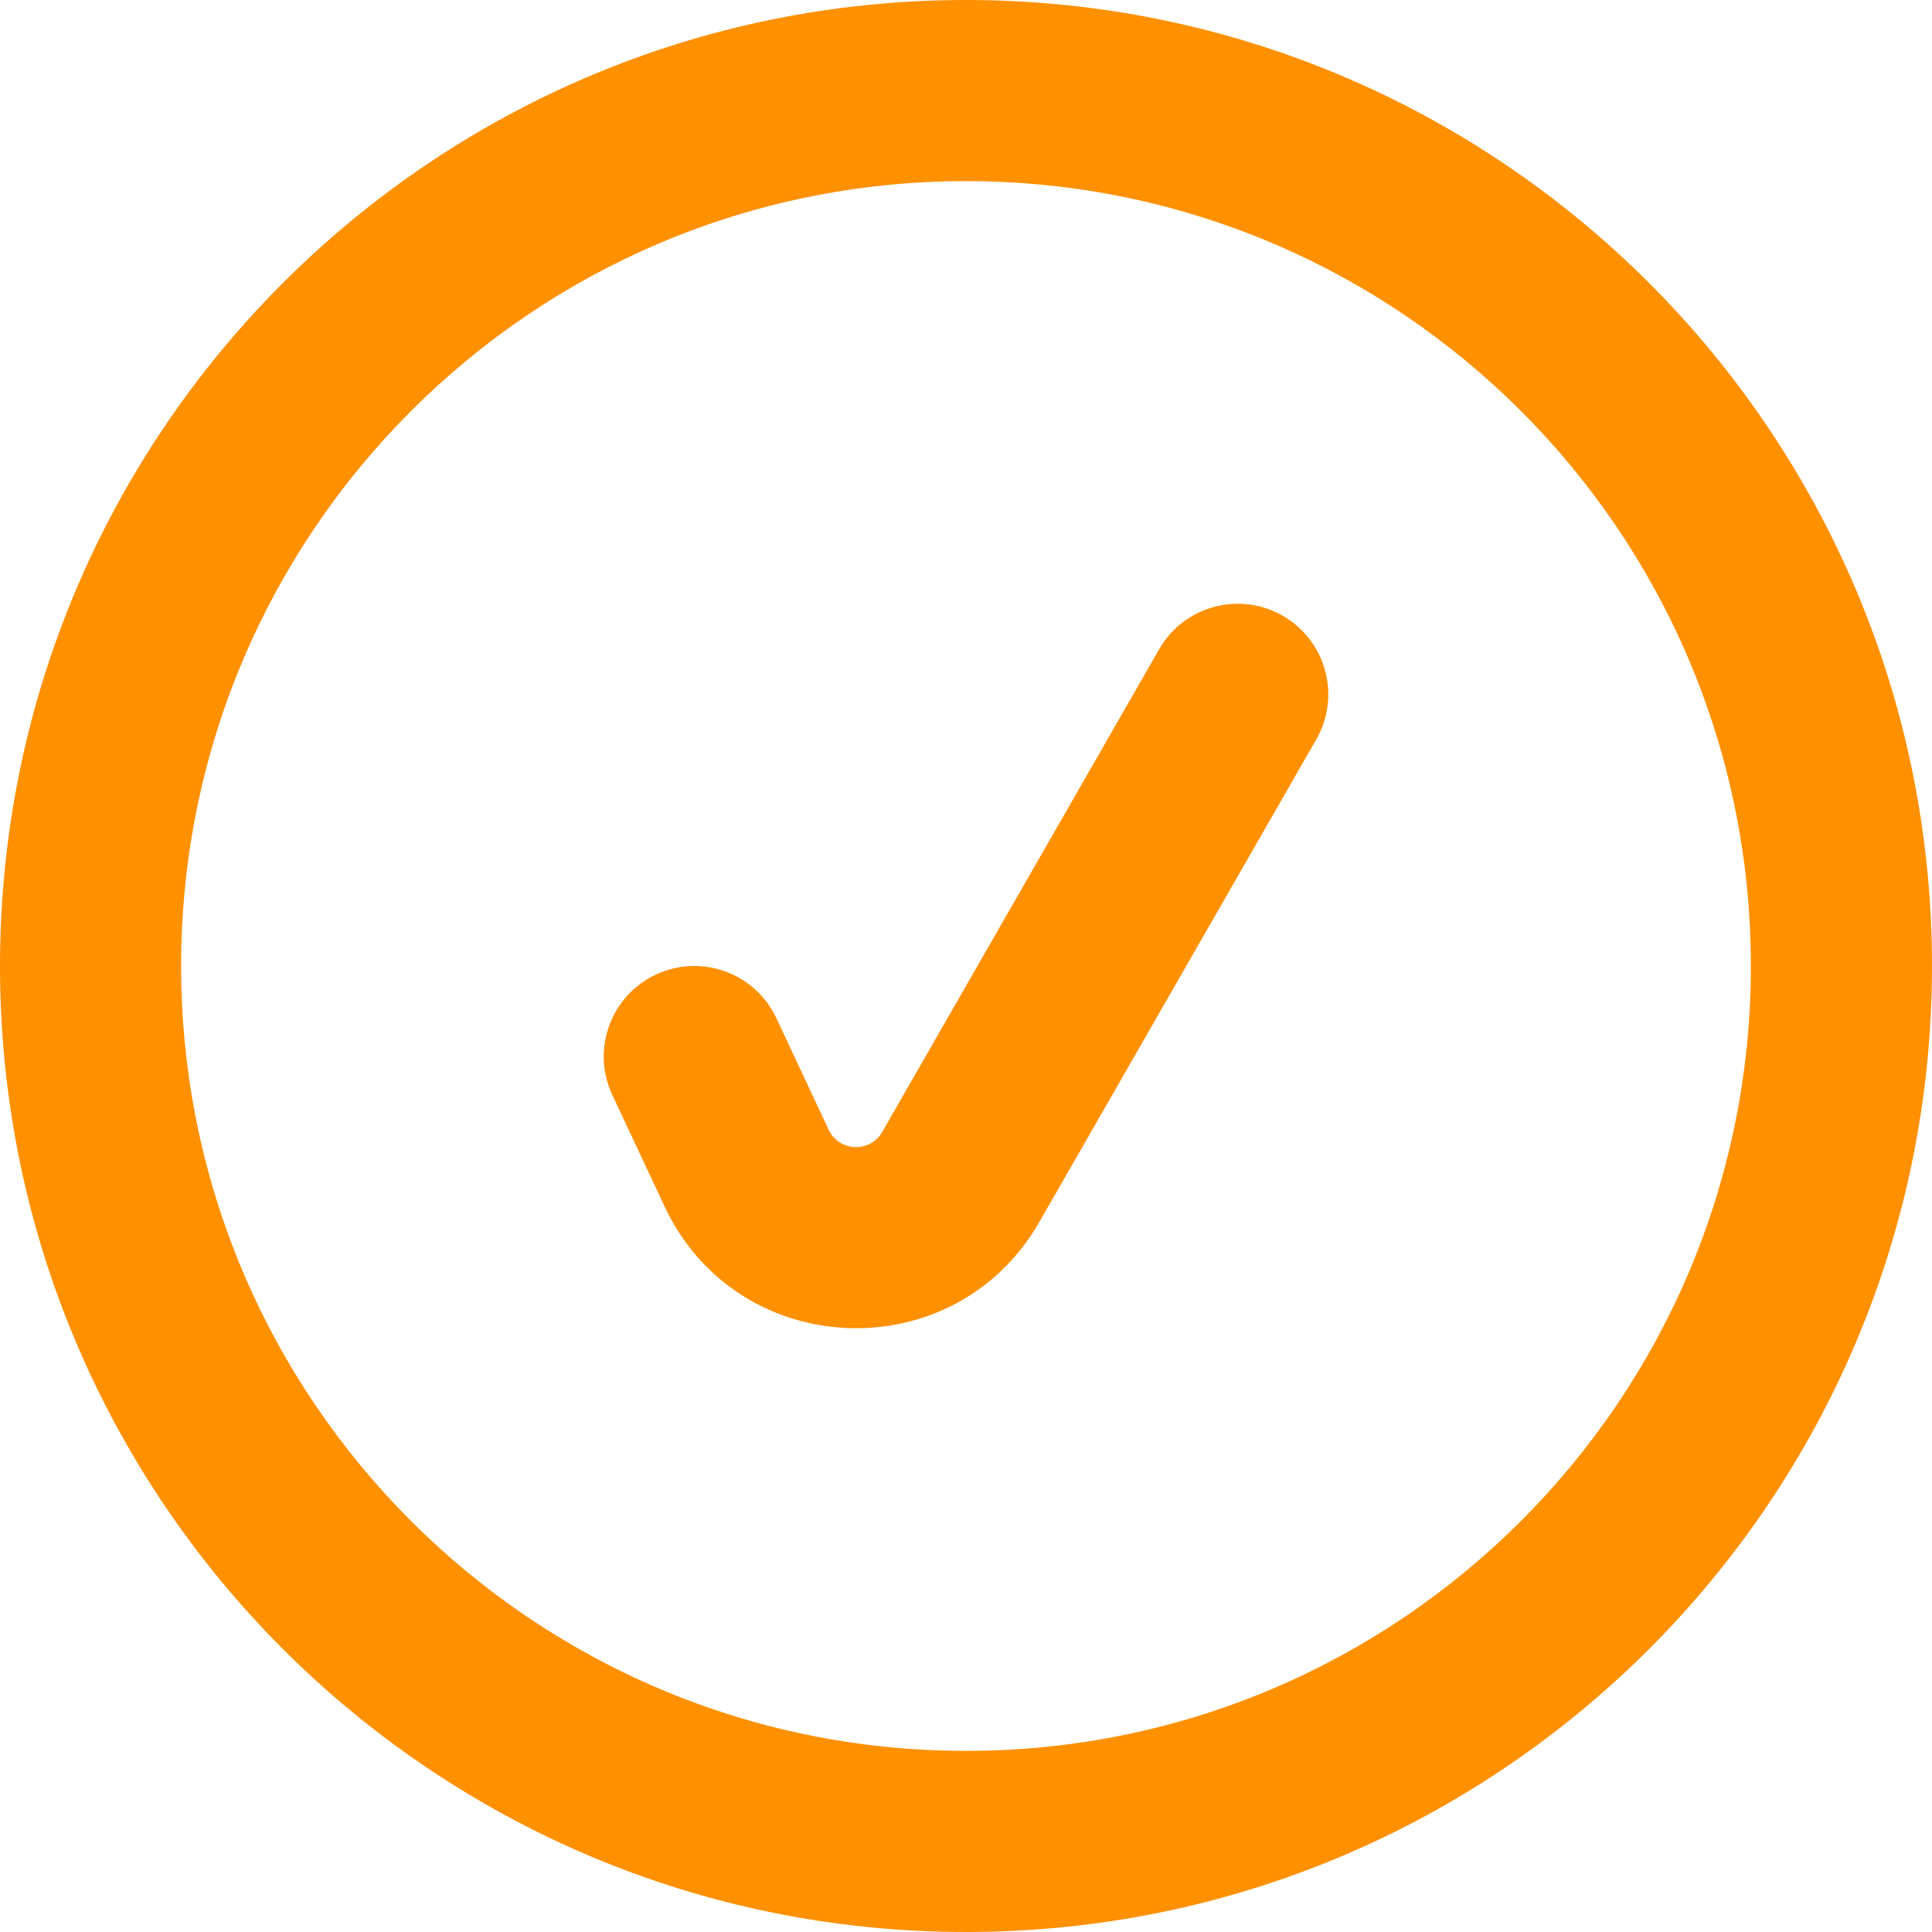
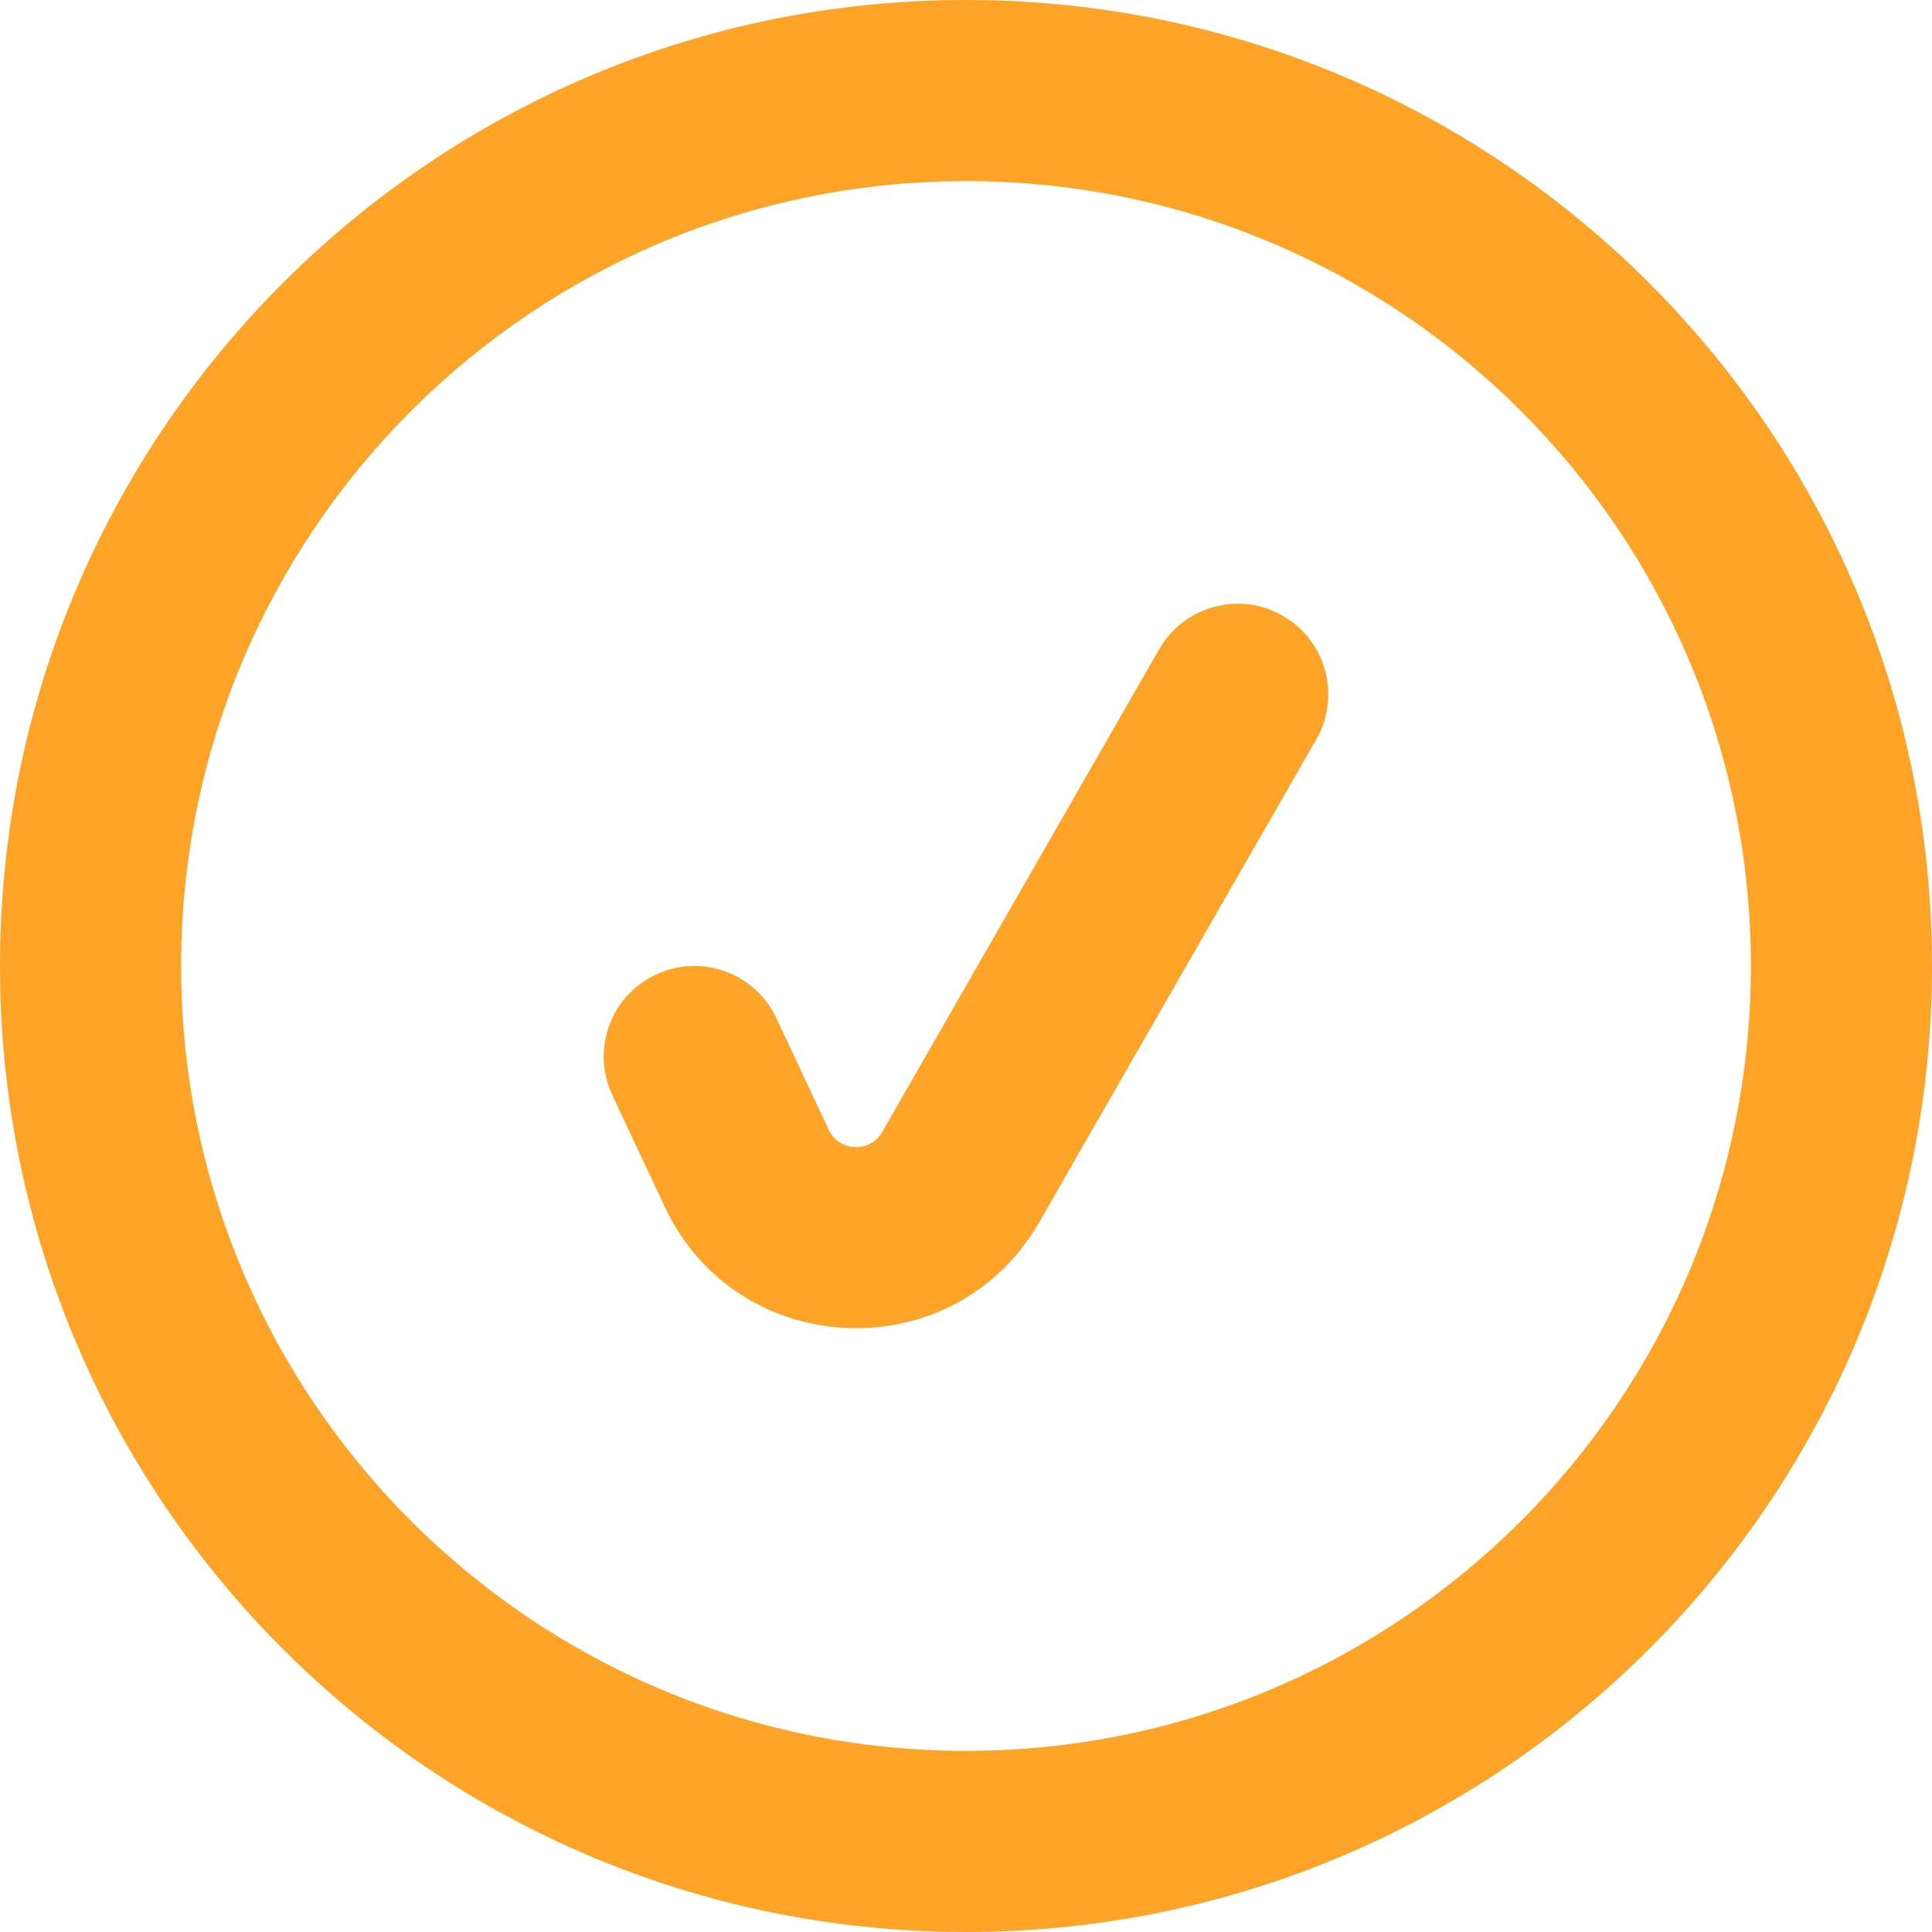
<svg xmlns="http://www.w3.org/2000/svg" width="36" height="36" viewBox="0 0 36 36" fill="none">
-   <path fill-rule="evenodd" clip-rule="evenodd" d="M3.375 18C3.375 9.923 9.923 3.375 18 3.375C26.077 3.375 32.625 9.923 32.625 18C32.625 26.077 26.077 32.625 18 32.625C9.923 32.625 3.375 26.077 3.375 18ZM18 0C8.059 0 0 8.059 0 18C0 27.941 8.059 36 18 36C27.941 36 36 27.941 36 18C36 8.059 27.941 0 18 0ZM24.527 13.778C24.99 12.969 24.711 11.938 23.903 11.474C23.094 11.01 22.063 11.29 21.599 12.098L16.439 21.092C16.212 21.487 15.635 21.463 15.441 21.051L14.466 18.971C14.07 18.127 13.065 17.764 12.221 18.16C11.377 18.556 11.014 19.561 11.41 20.404L12.386 22.485C13.74 25.369 17.78 25.535 19.366 22.771L24.527 13.778Z" fill="#FF9000" />
+   <path fill-rule="evenodd" clip-rule="evenodd" d="M3.375 18C3.375 9.923 9.923 3.375 18 3.375C26.077 3.375 32.625 9.923 32.625 18C32.625 26.077 26.077 32.625 18 32.625C9.923 32.625 3.375 26.077 3.375 18ZM18 0C8.059 0 0 8.059 0 18C0 27.941 8.059 36 18 36C27.941 36 36 27.941 36 18C36 8.059 27.941 0 18 0ZM24.527 13.778C24.99 12.969 24.711 11.938 23.903 11.474C23.094 11.01 22.063 11.29 21.599 12.098L16.439 21.092C16.212 21.487 15.635 21.463 15.441 21.051L14.466 18.971C14.07 18.127 13.065 17.764 12.221 18.16C11.377 18.556 11.014 19.561 11.41 20.404L12.386 22.485C13.74 25.369 17.78 25.535 19.366 22.771L24.527 13.778Z" fill="#FDA428" />
</svg>
